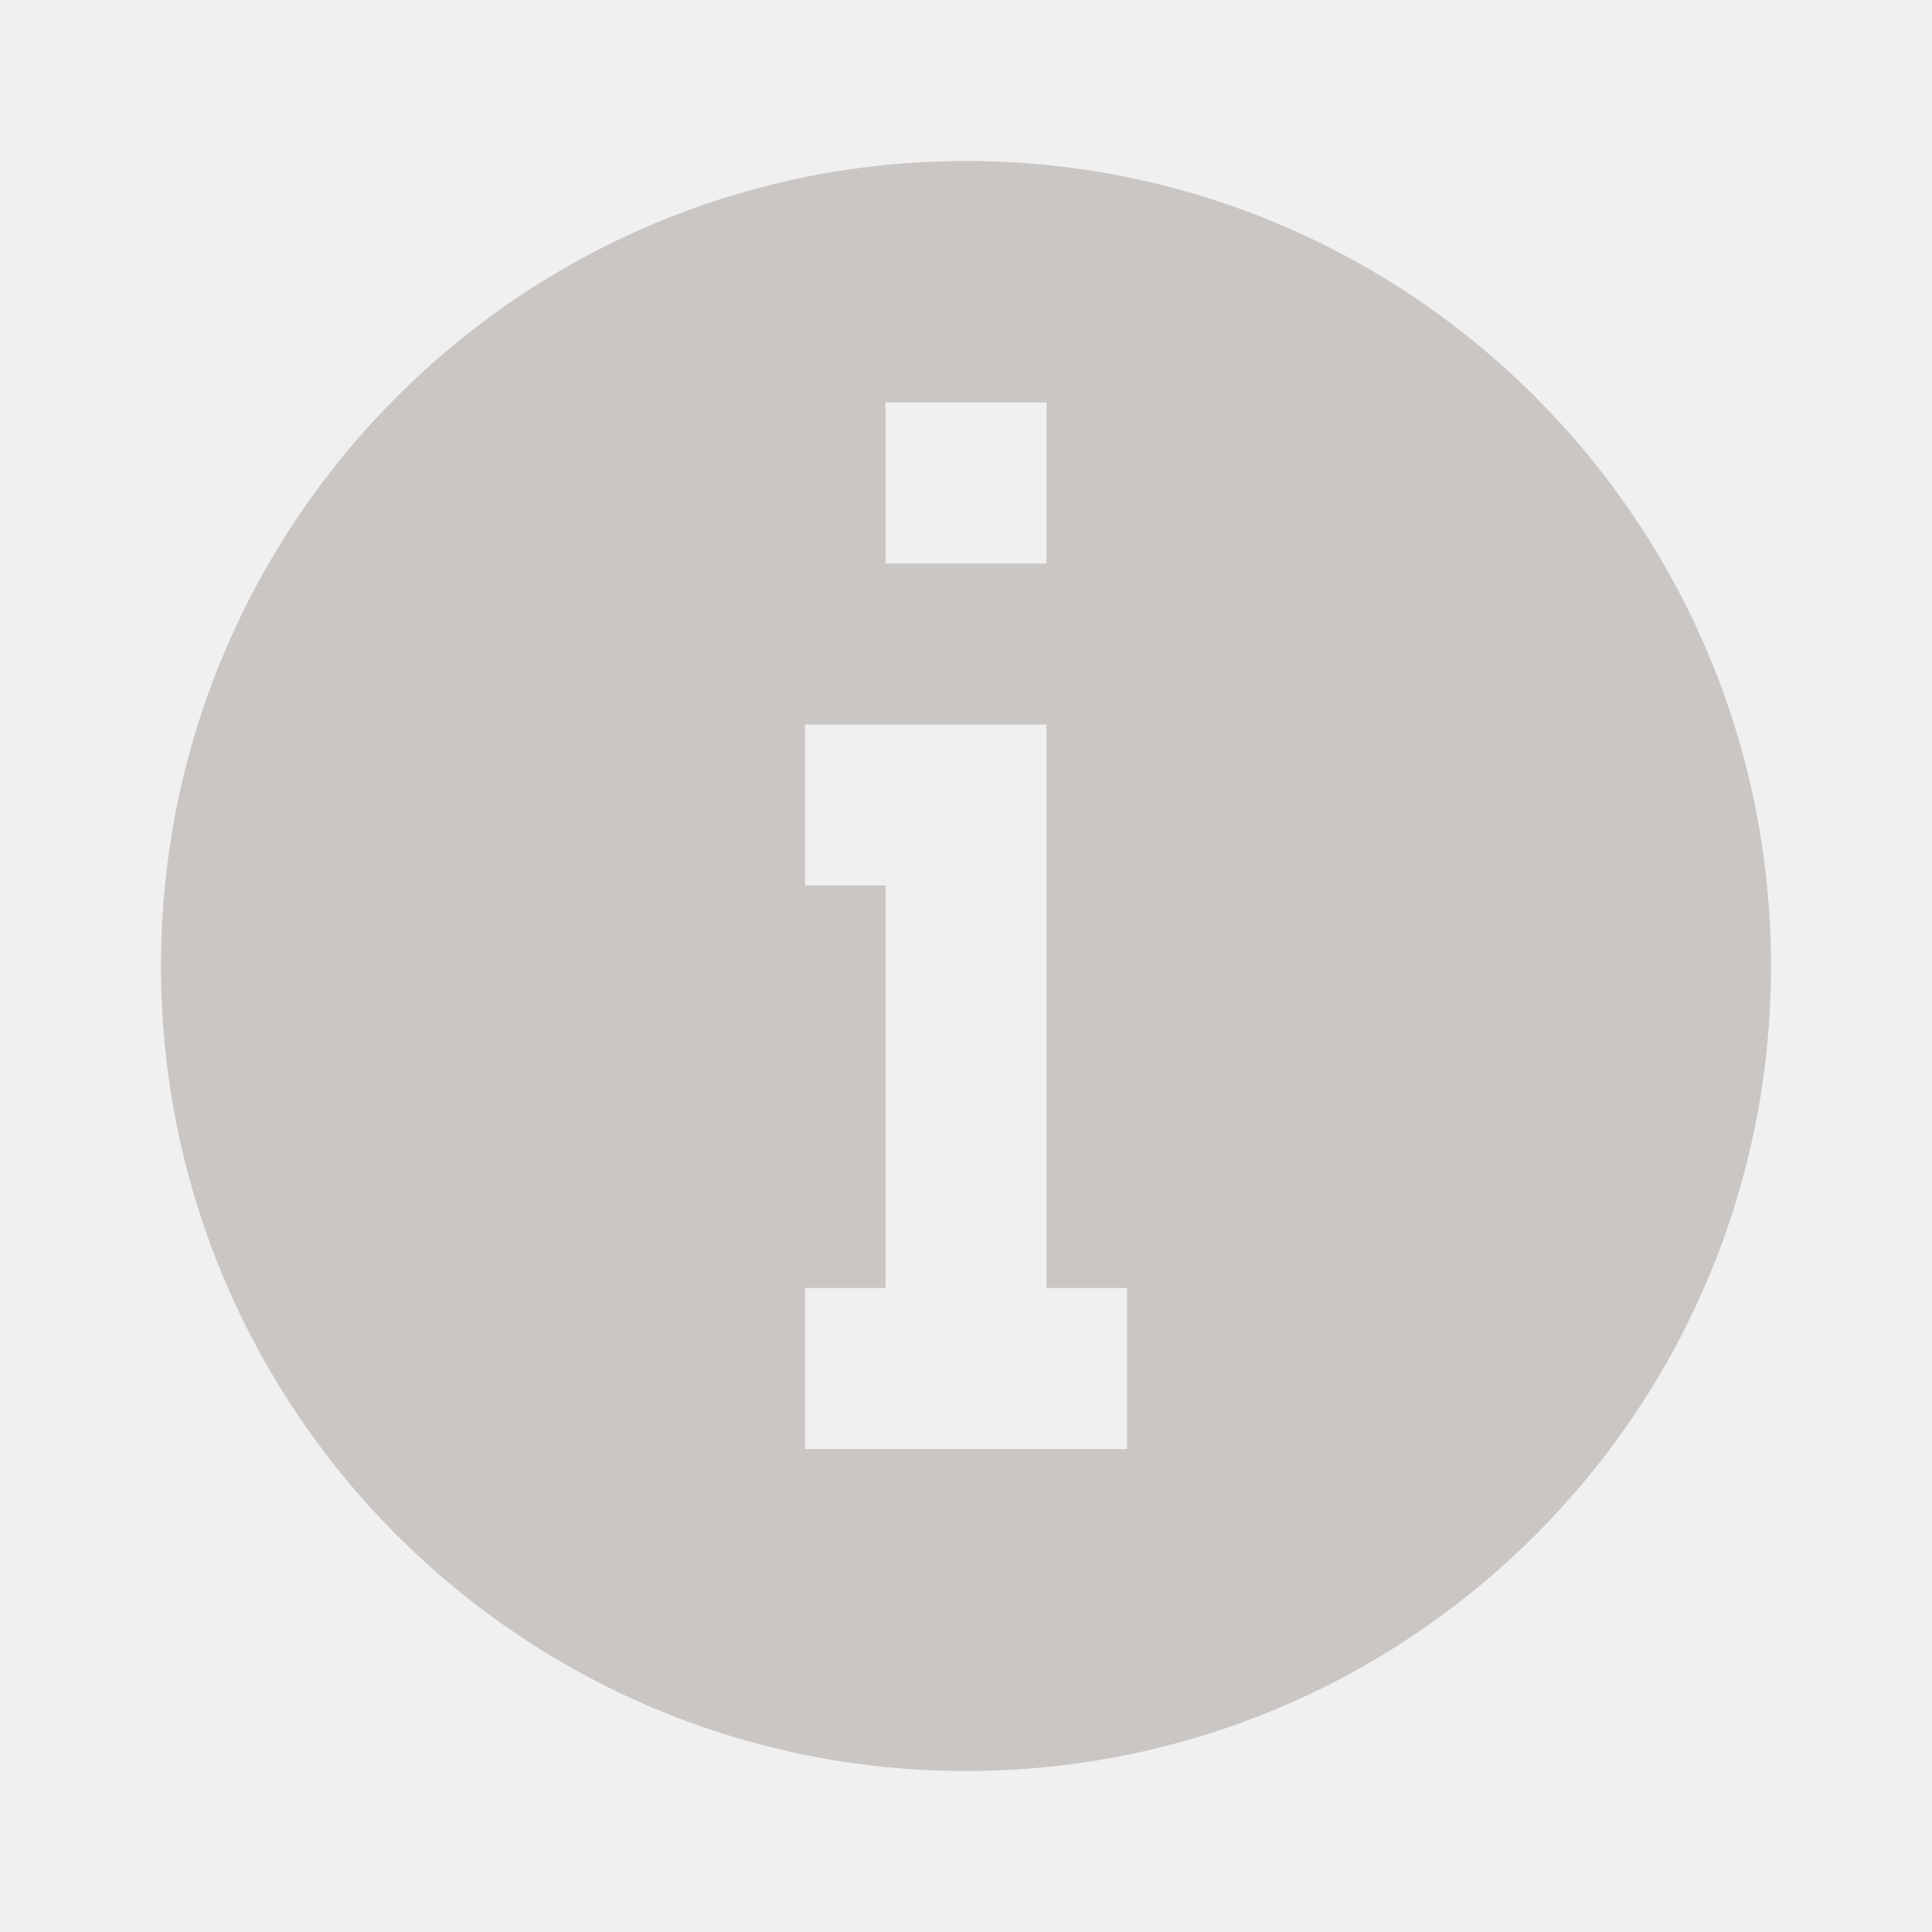
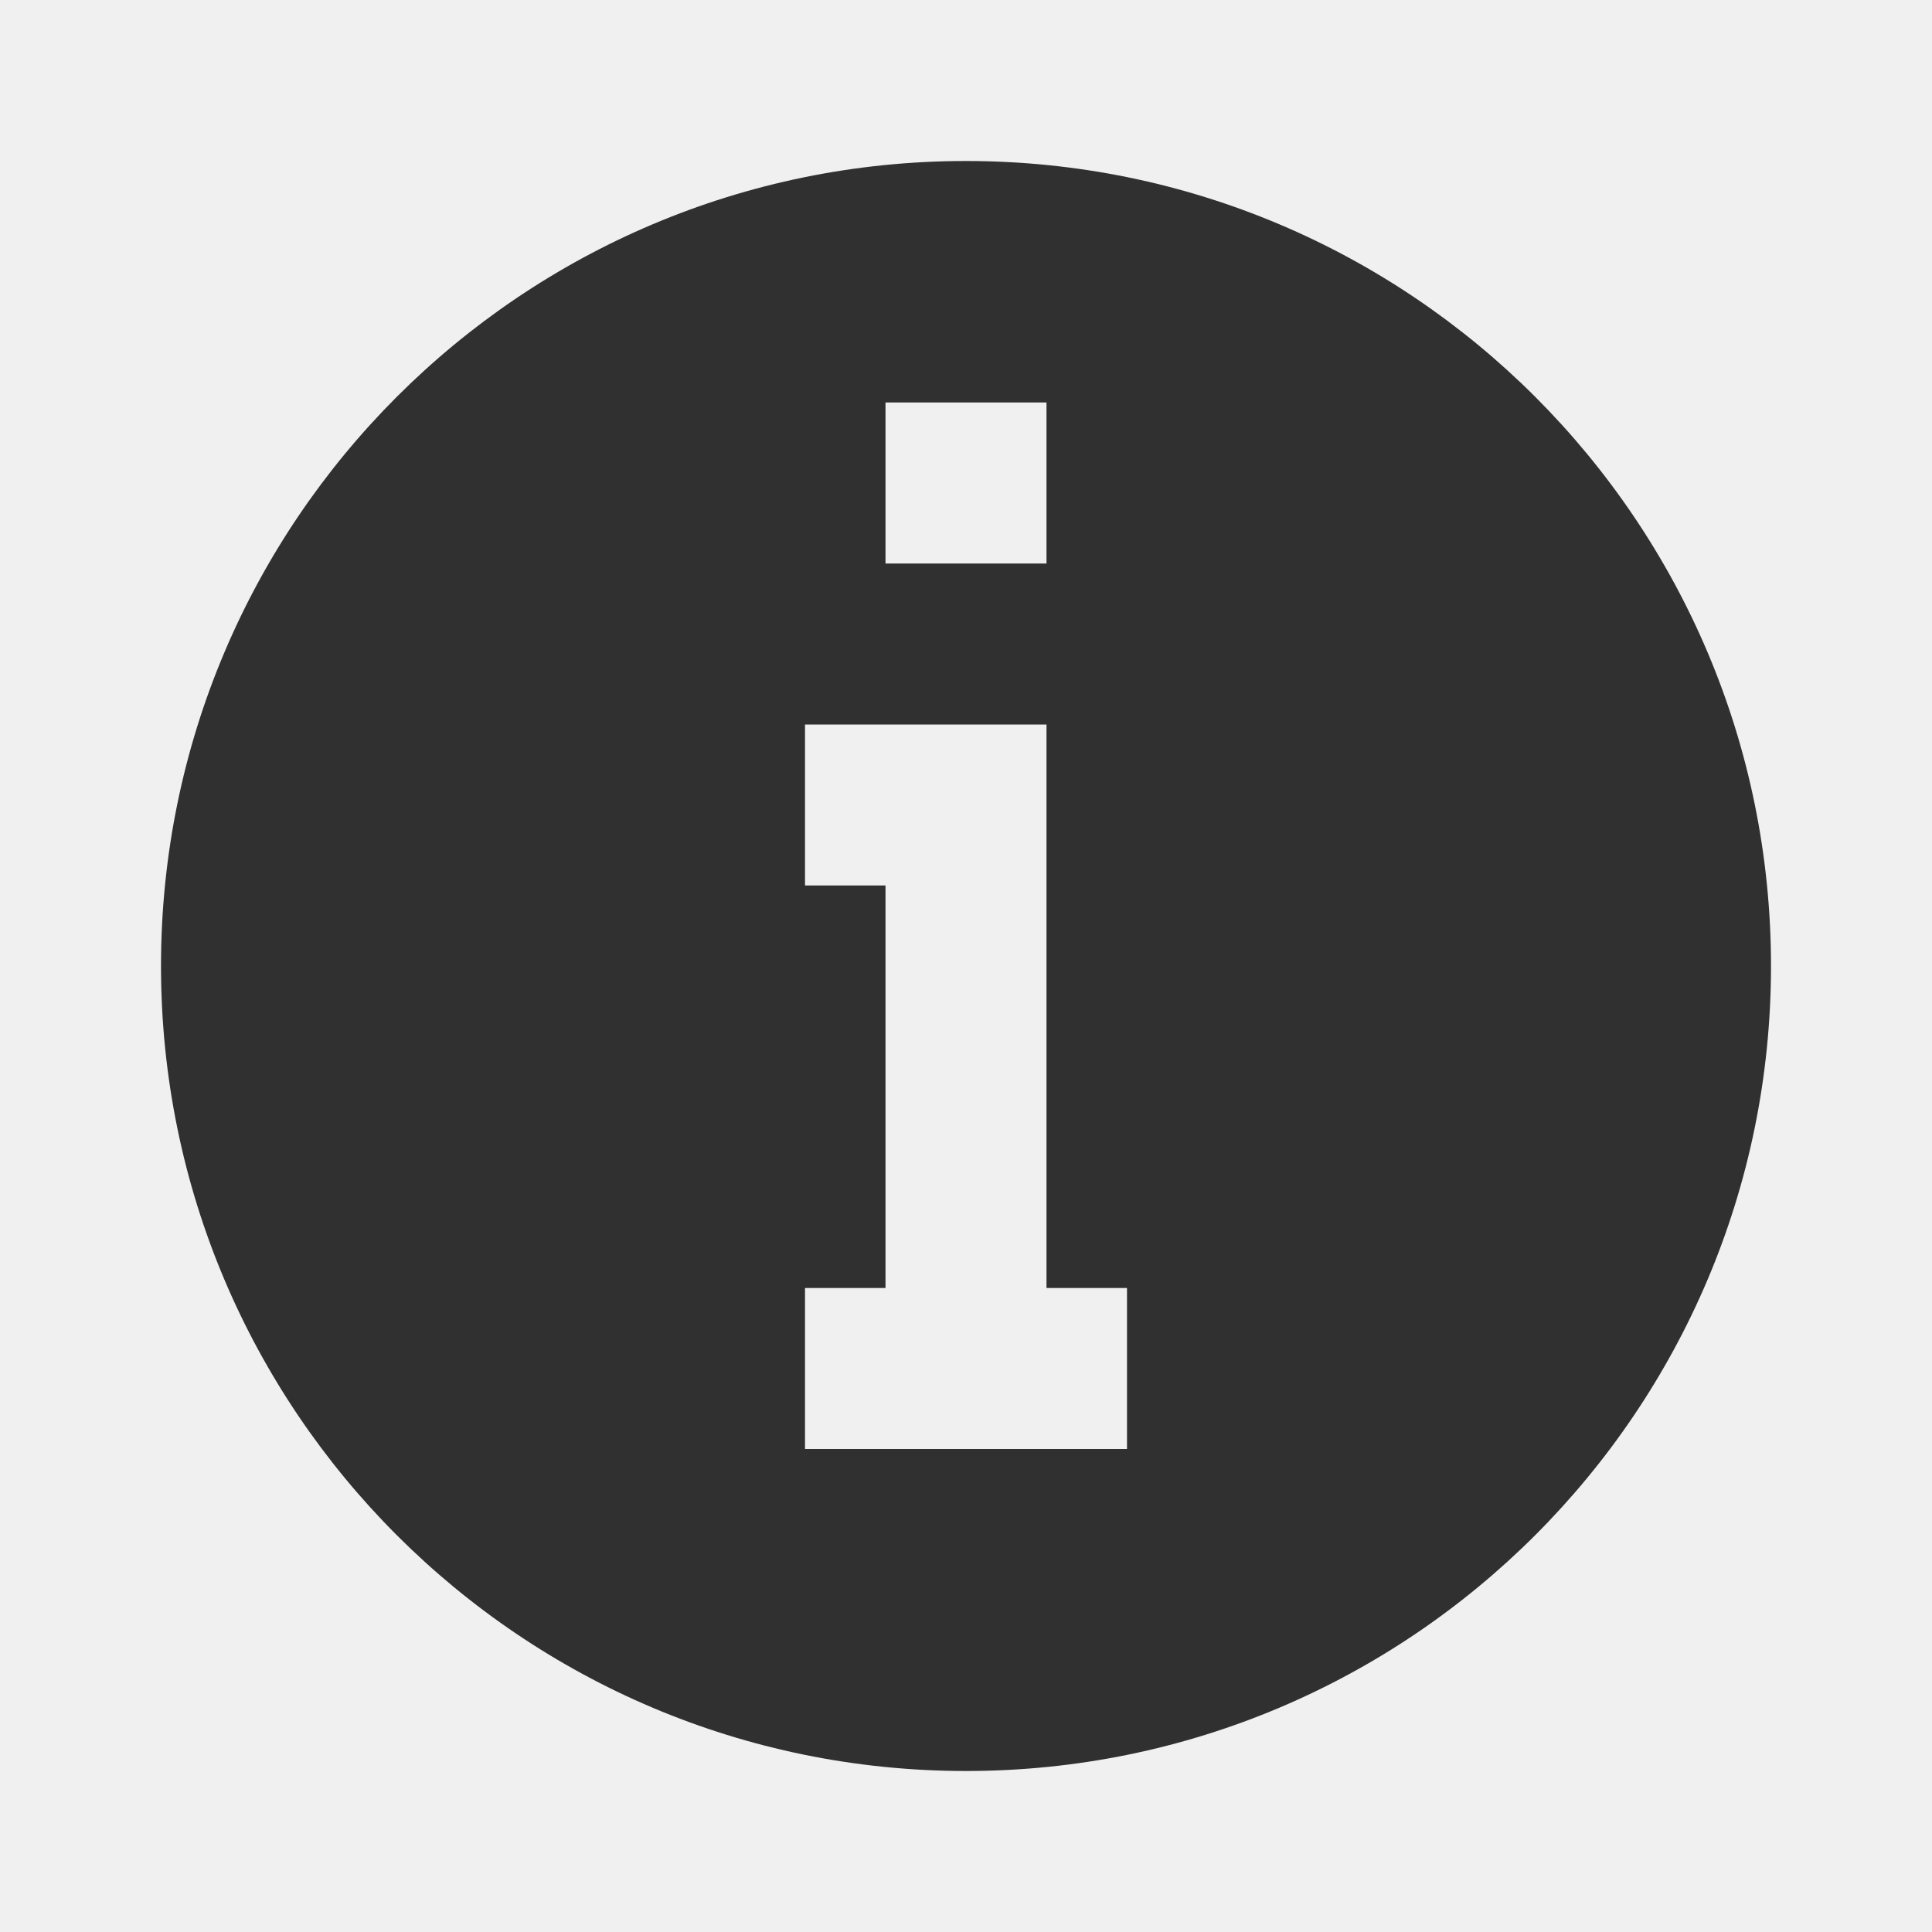
- <svg xmlns="http://www.w3.org/2000/svg" width="12" height="12" viewBox="0 0 12 12" fill="none">
+ <svg xmlns="http://www.w3.org/2000/svg" width="12" height="12" viewBox="0 0 12 12">
  <g clip-path="url(#clip0_2598_170)">
    <mask id="mask0_2598_170" style="mask-type:luminance" maskUnits="userSpaceOnUse" x="0" y="0" width="12" height="12">
      <path opacity="0.8" fill-rule="evenodd" clip-rule="evenodd" d="M11 6C11 8.761 8.761 11 6 11C3.239 11 1 8.761 1 6C1 3.239 3.239 1 6 1C8.761 1 11 3.239 11 6ZM6.5 4.5V8H7V9H6.5H5.5H5V8H5.5V5.5H5V4.5H5.5H6H6.5ZM6.5 3.5V2.5H5.5V3.5H6.5Z" fill="white" />
    </mask>
    <g mask="url(#mask0_2598_170)">
-       <rect width="12" height="12" fill="#8C817E" fill-opacity="0.48" />
+       <rect width="12" height="12" />
    </g>
  </g>
  <defs>
    <clipPath id="clip0_2598_170">
      <rect width="12" height="12" fill="white" />
    </clipPath>
  </defs>
</svg>
